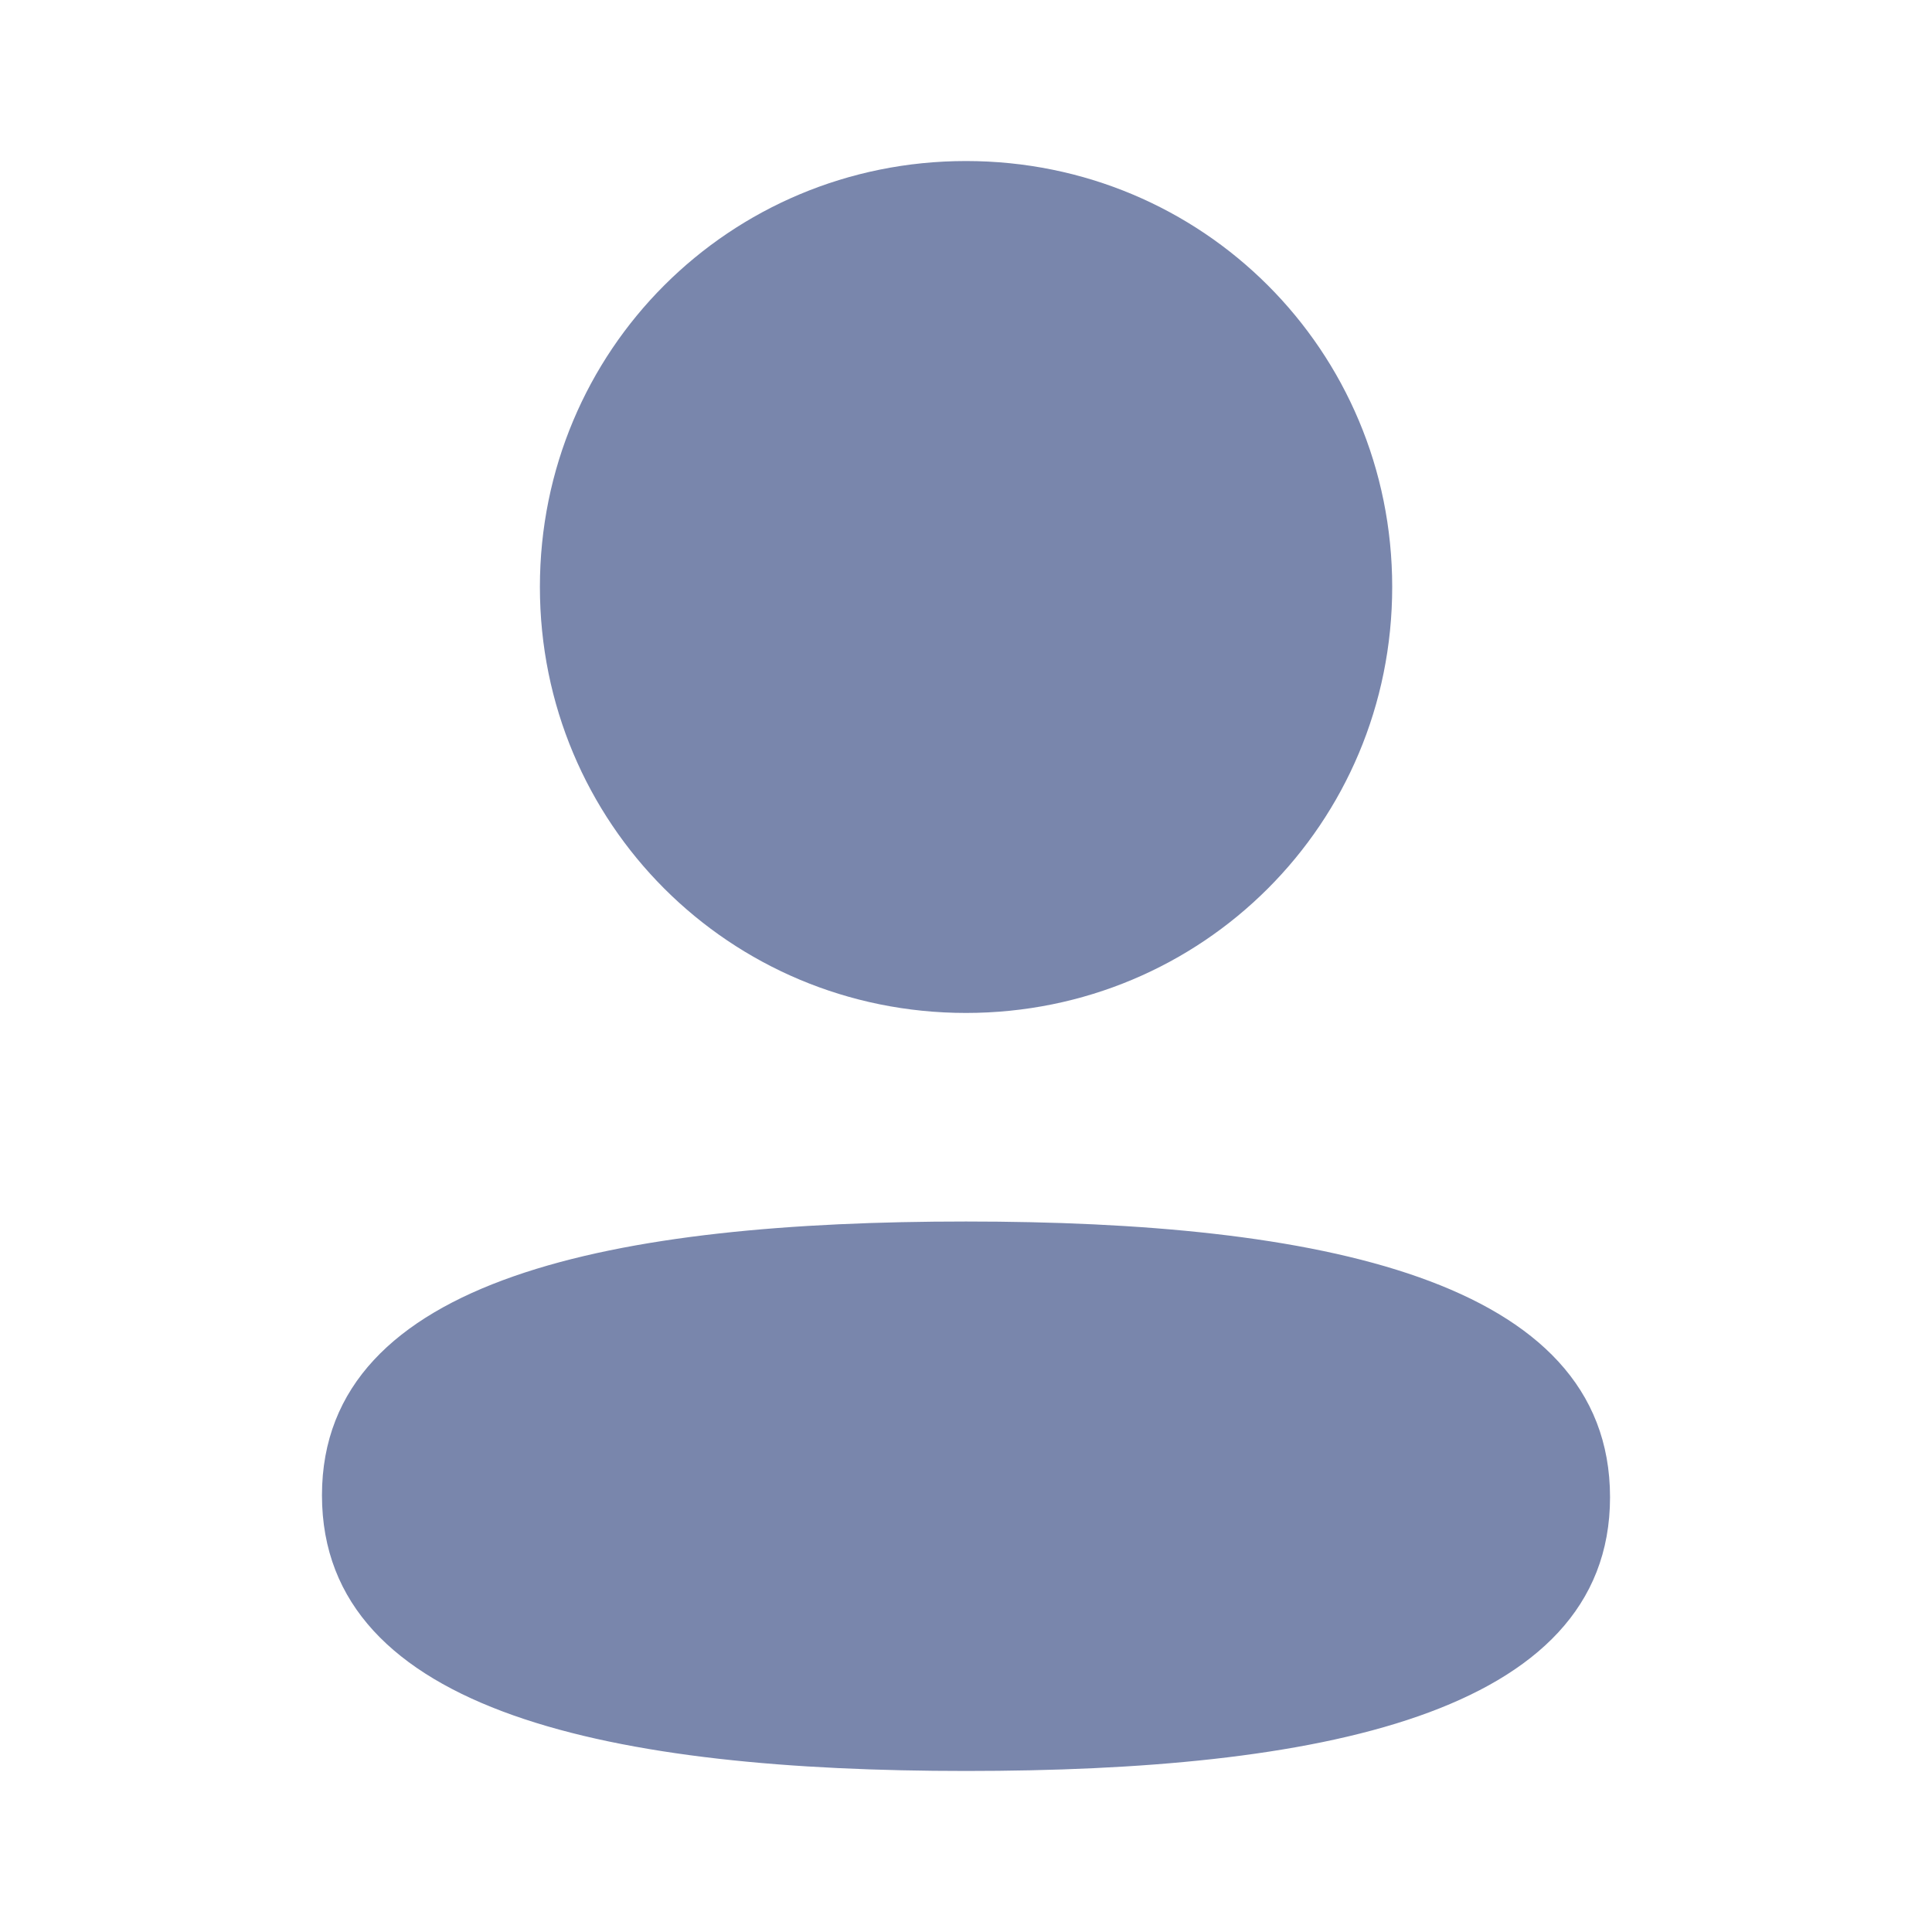
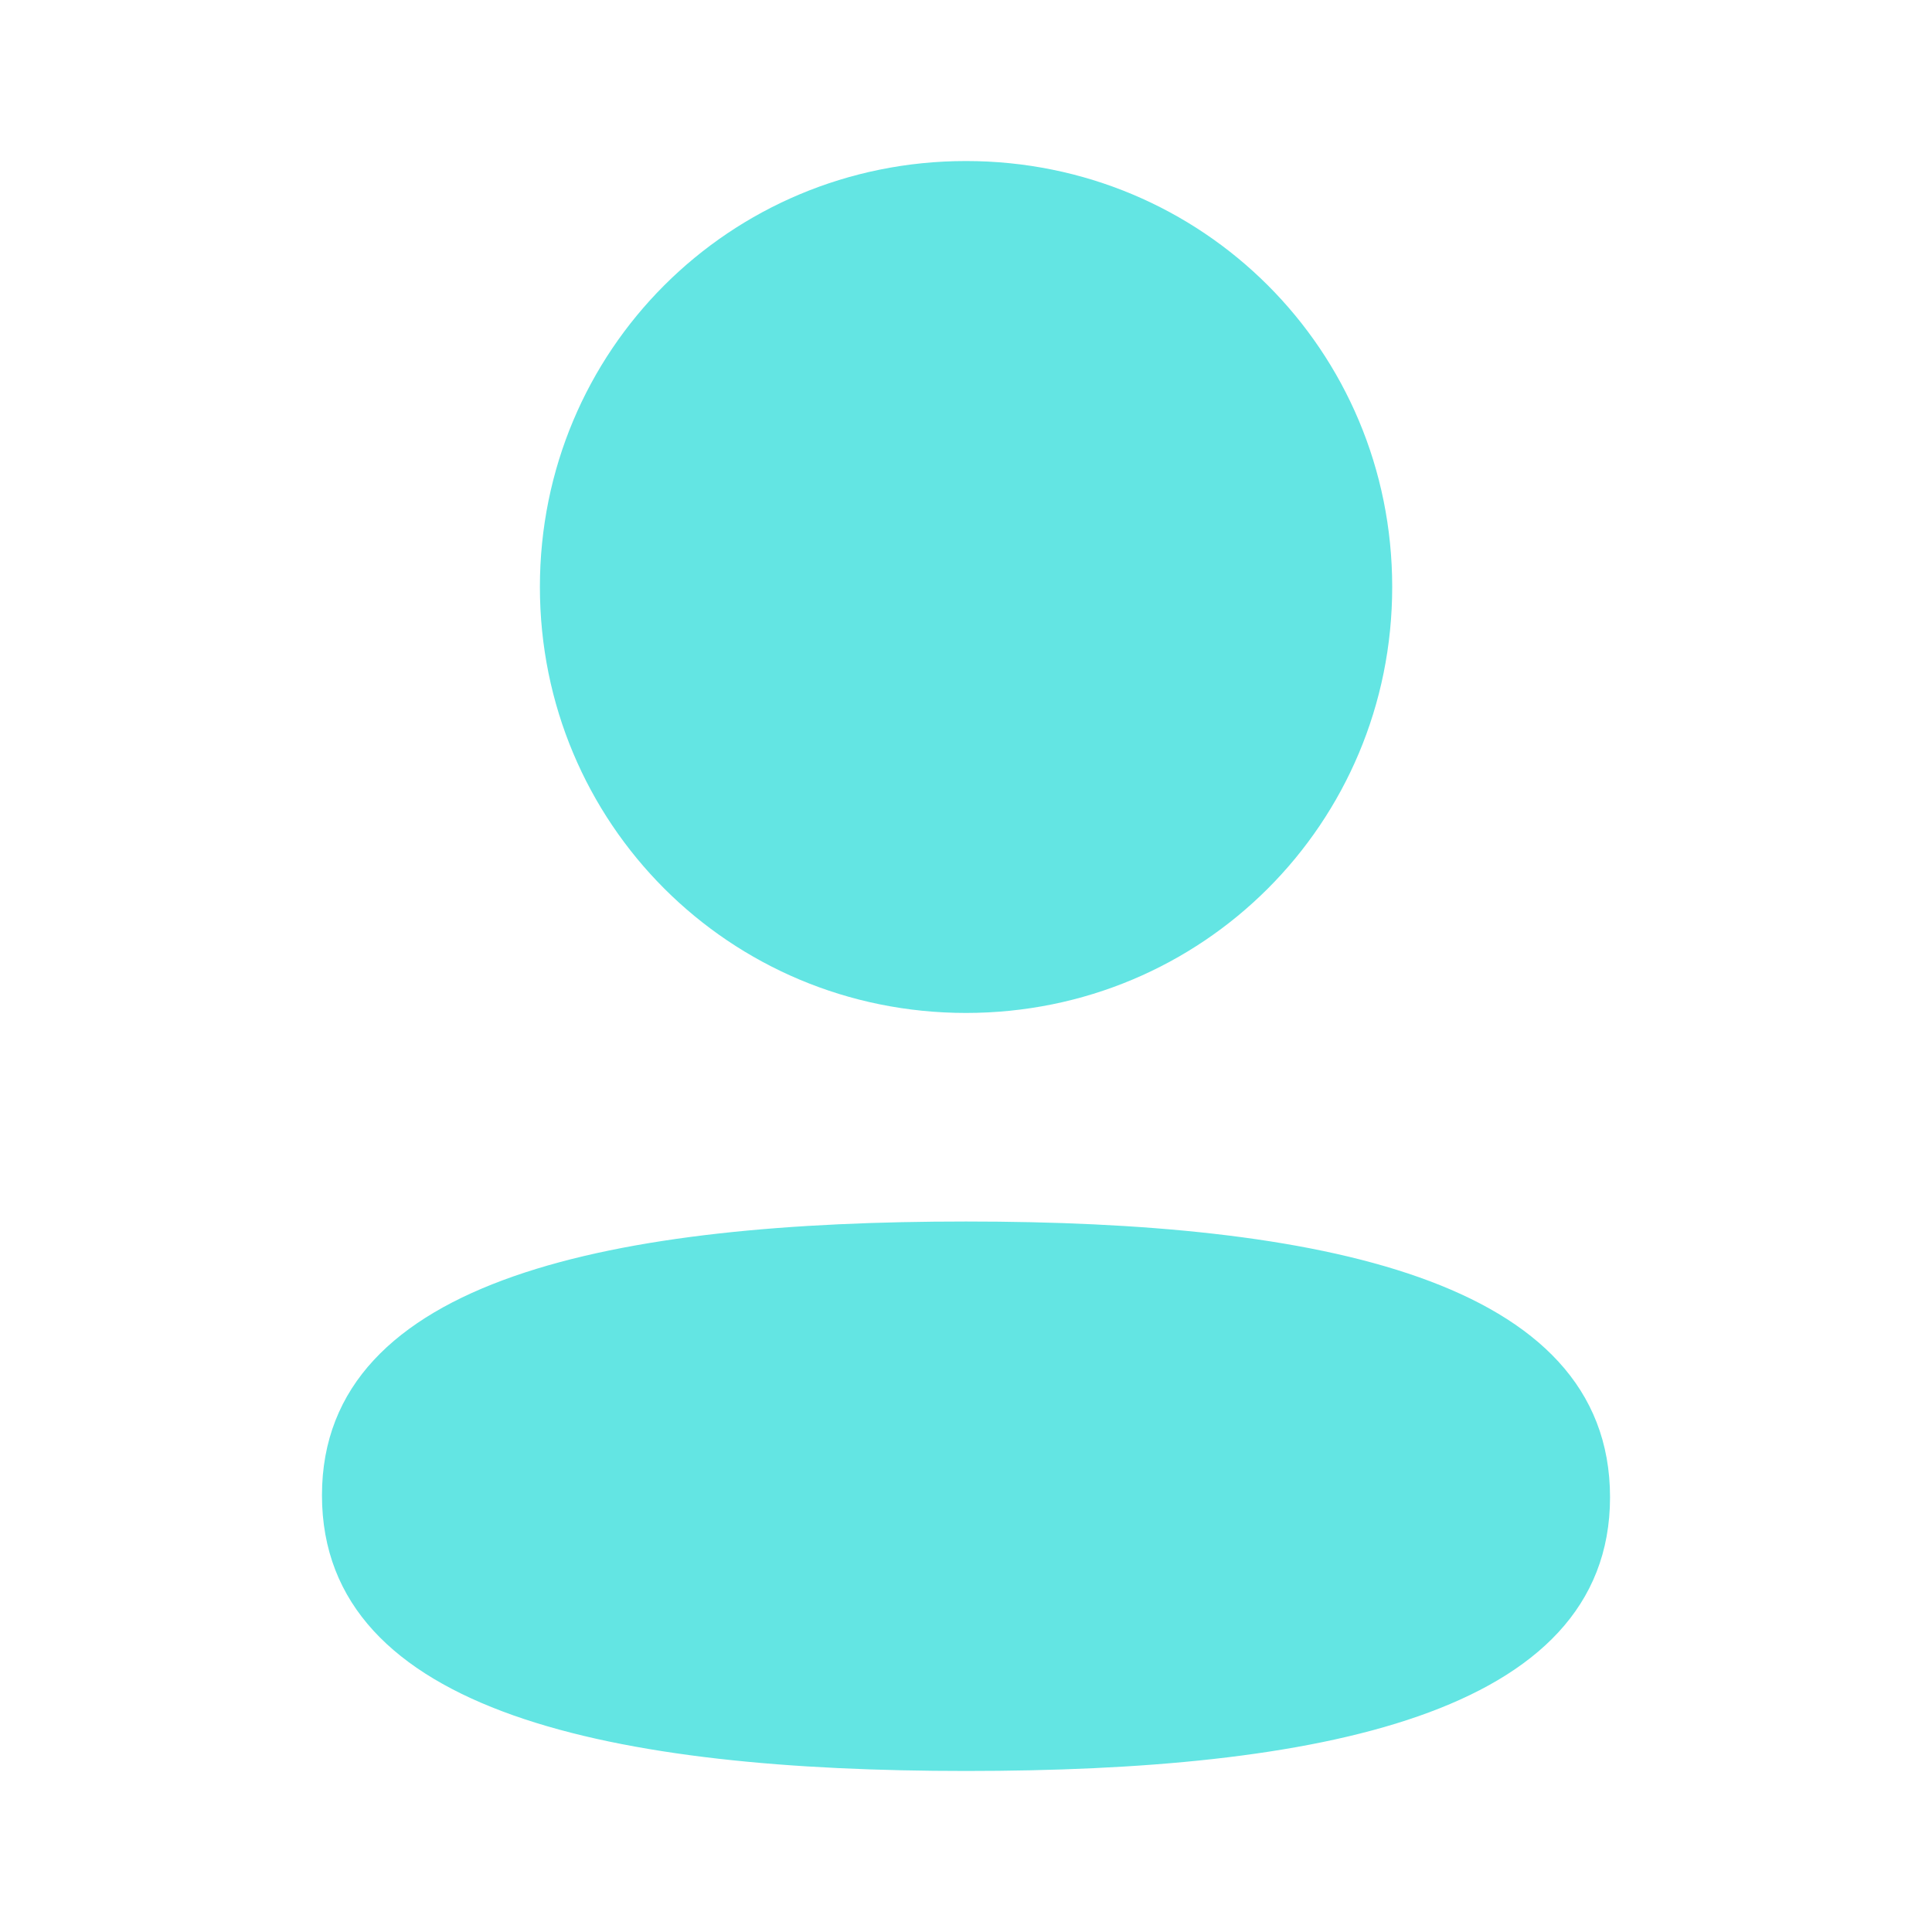
<svg xmlns="http://www.w3.org/2000/svg" width="20" height="20" viewBox="0 0 20 20" fill="none">
-   <path fill-rule="evenodd" clip-rule="evenodd" d="M14.412 6.076C14.412 8.523 12.449 10.486 10 10.486C7.552 10.486 5.589 8.523 5.589 6.076C5.589 3.628 7.552 1.667 10 1.667C12.449 1.667 14.412 3.628 14.412 6.076ZM10 18.333C6.385 18.333 3.333 17.746 3.333 15.479C3.333 13.212 6.405 12.645 10 12.645C13.616 12.645 16.667 13.232 16.667 15.499C16.667 17.767 13.596 18.333 10 18.333Z" fill="#7986AC" />
+   <path fill-rule="evenodd" clip-rule="evenodd" d="M14.412 6.076C14.412 8.523 12.449 10.486 10 10.486C7.552 10.486 5.589 8.523 5.589 6.076C5.589 3.628 7.552 1.667 10 1.667C12.449 1.667 14.412 3.628 14.412 6.076ZM10 18.333C6.385 18.333 3.333 17.746 3.333 15.479C3.333 13.212 6.405 12.645 10 12.645C13.616 12.645 16.667 13.232 16.667 15.499C16.667 17.767 13.596 18.333 10 18.333Z" fill="#63E5E3" />
</svg>
